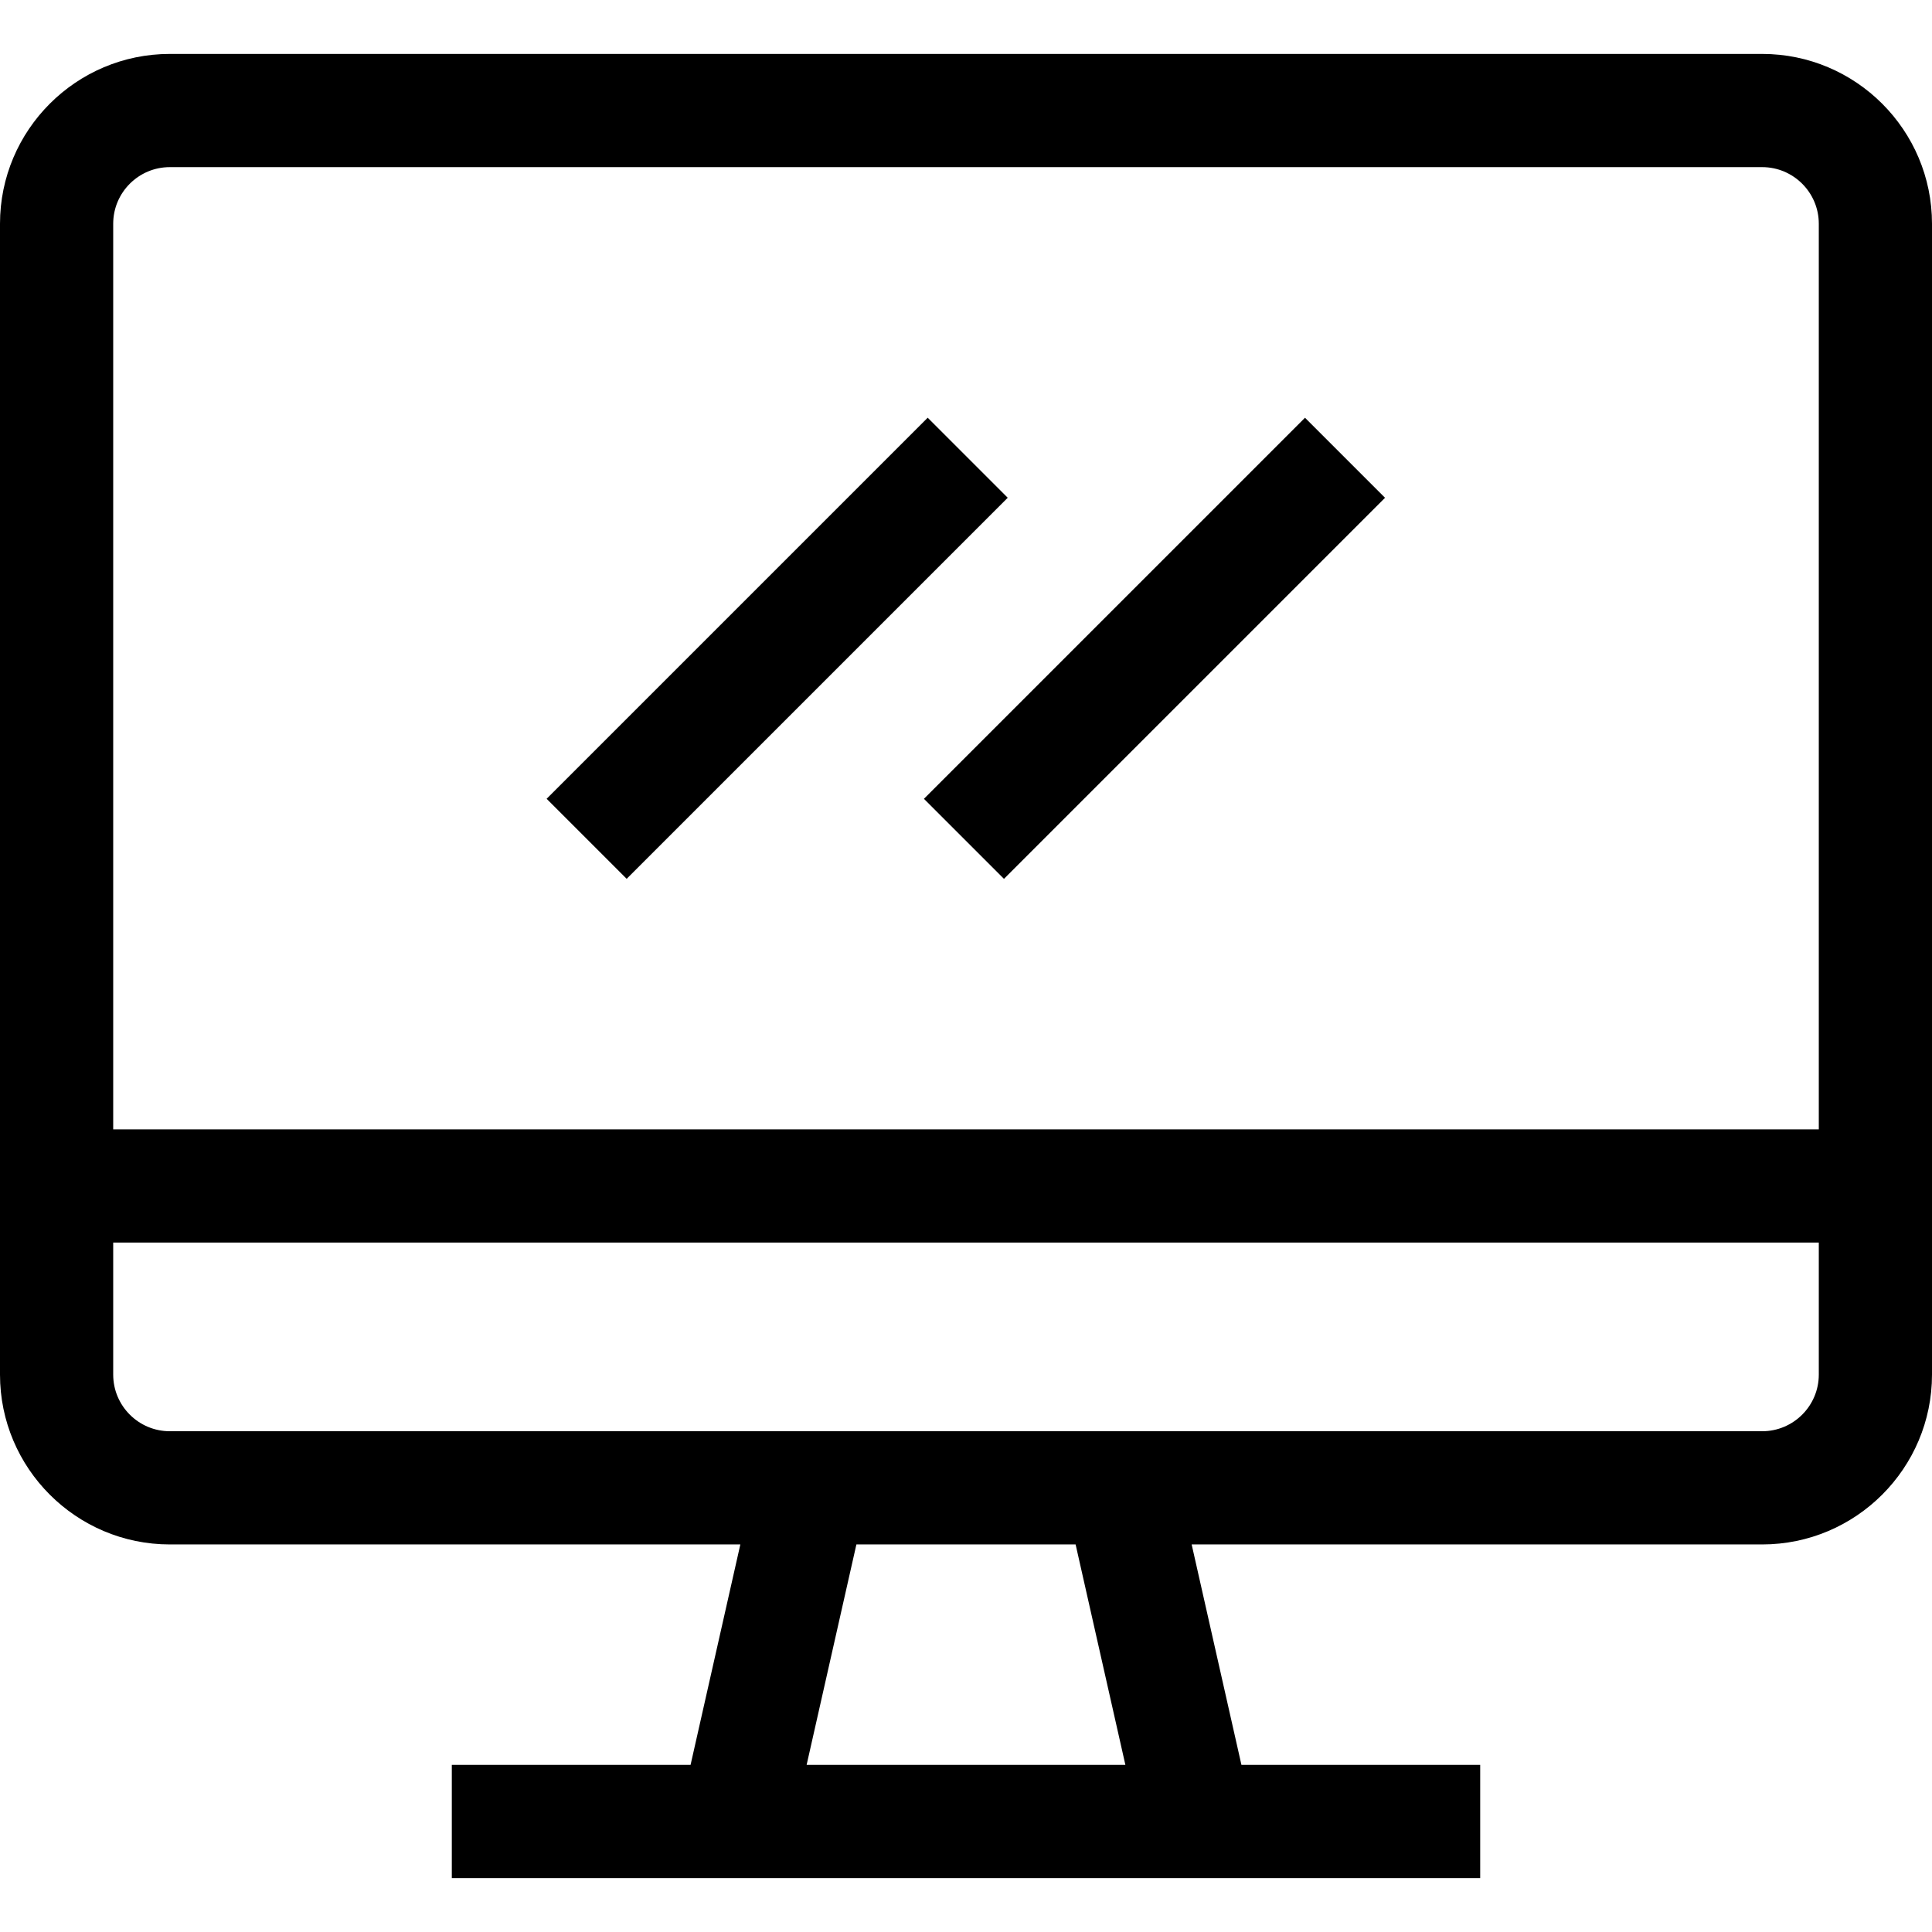
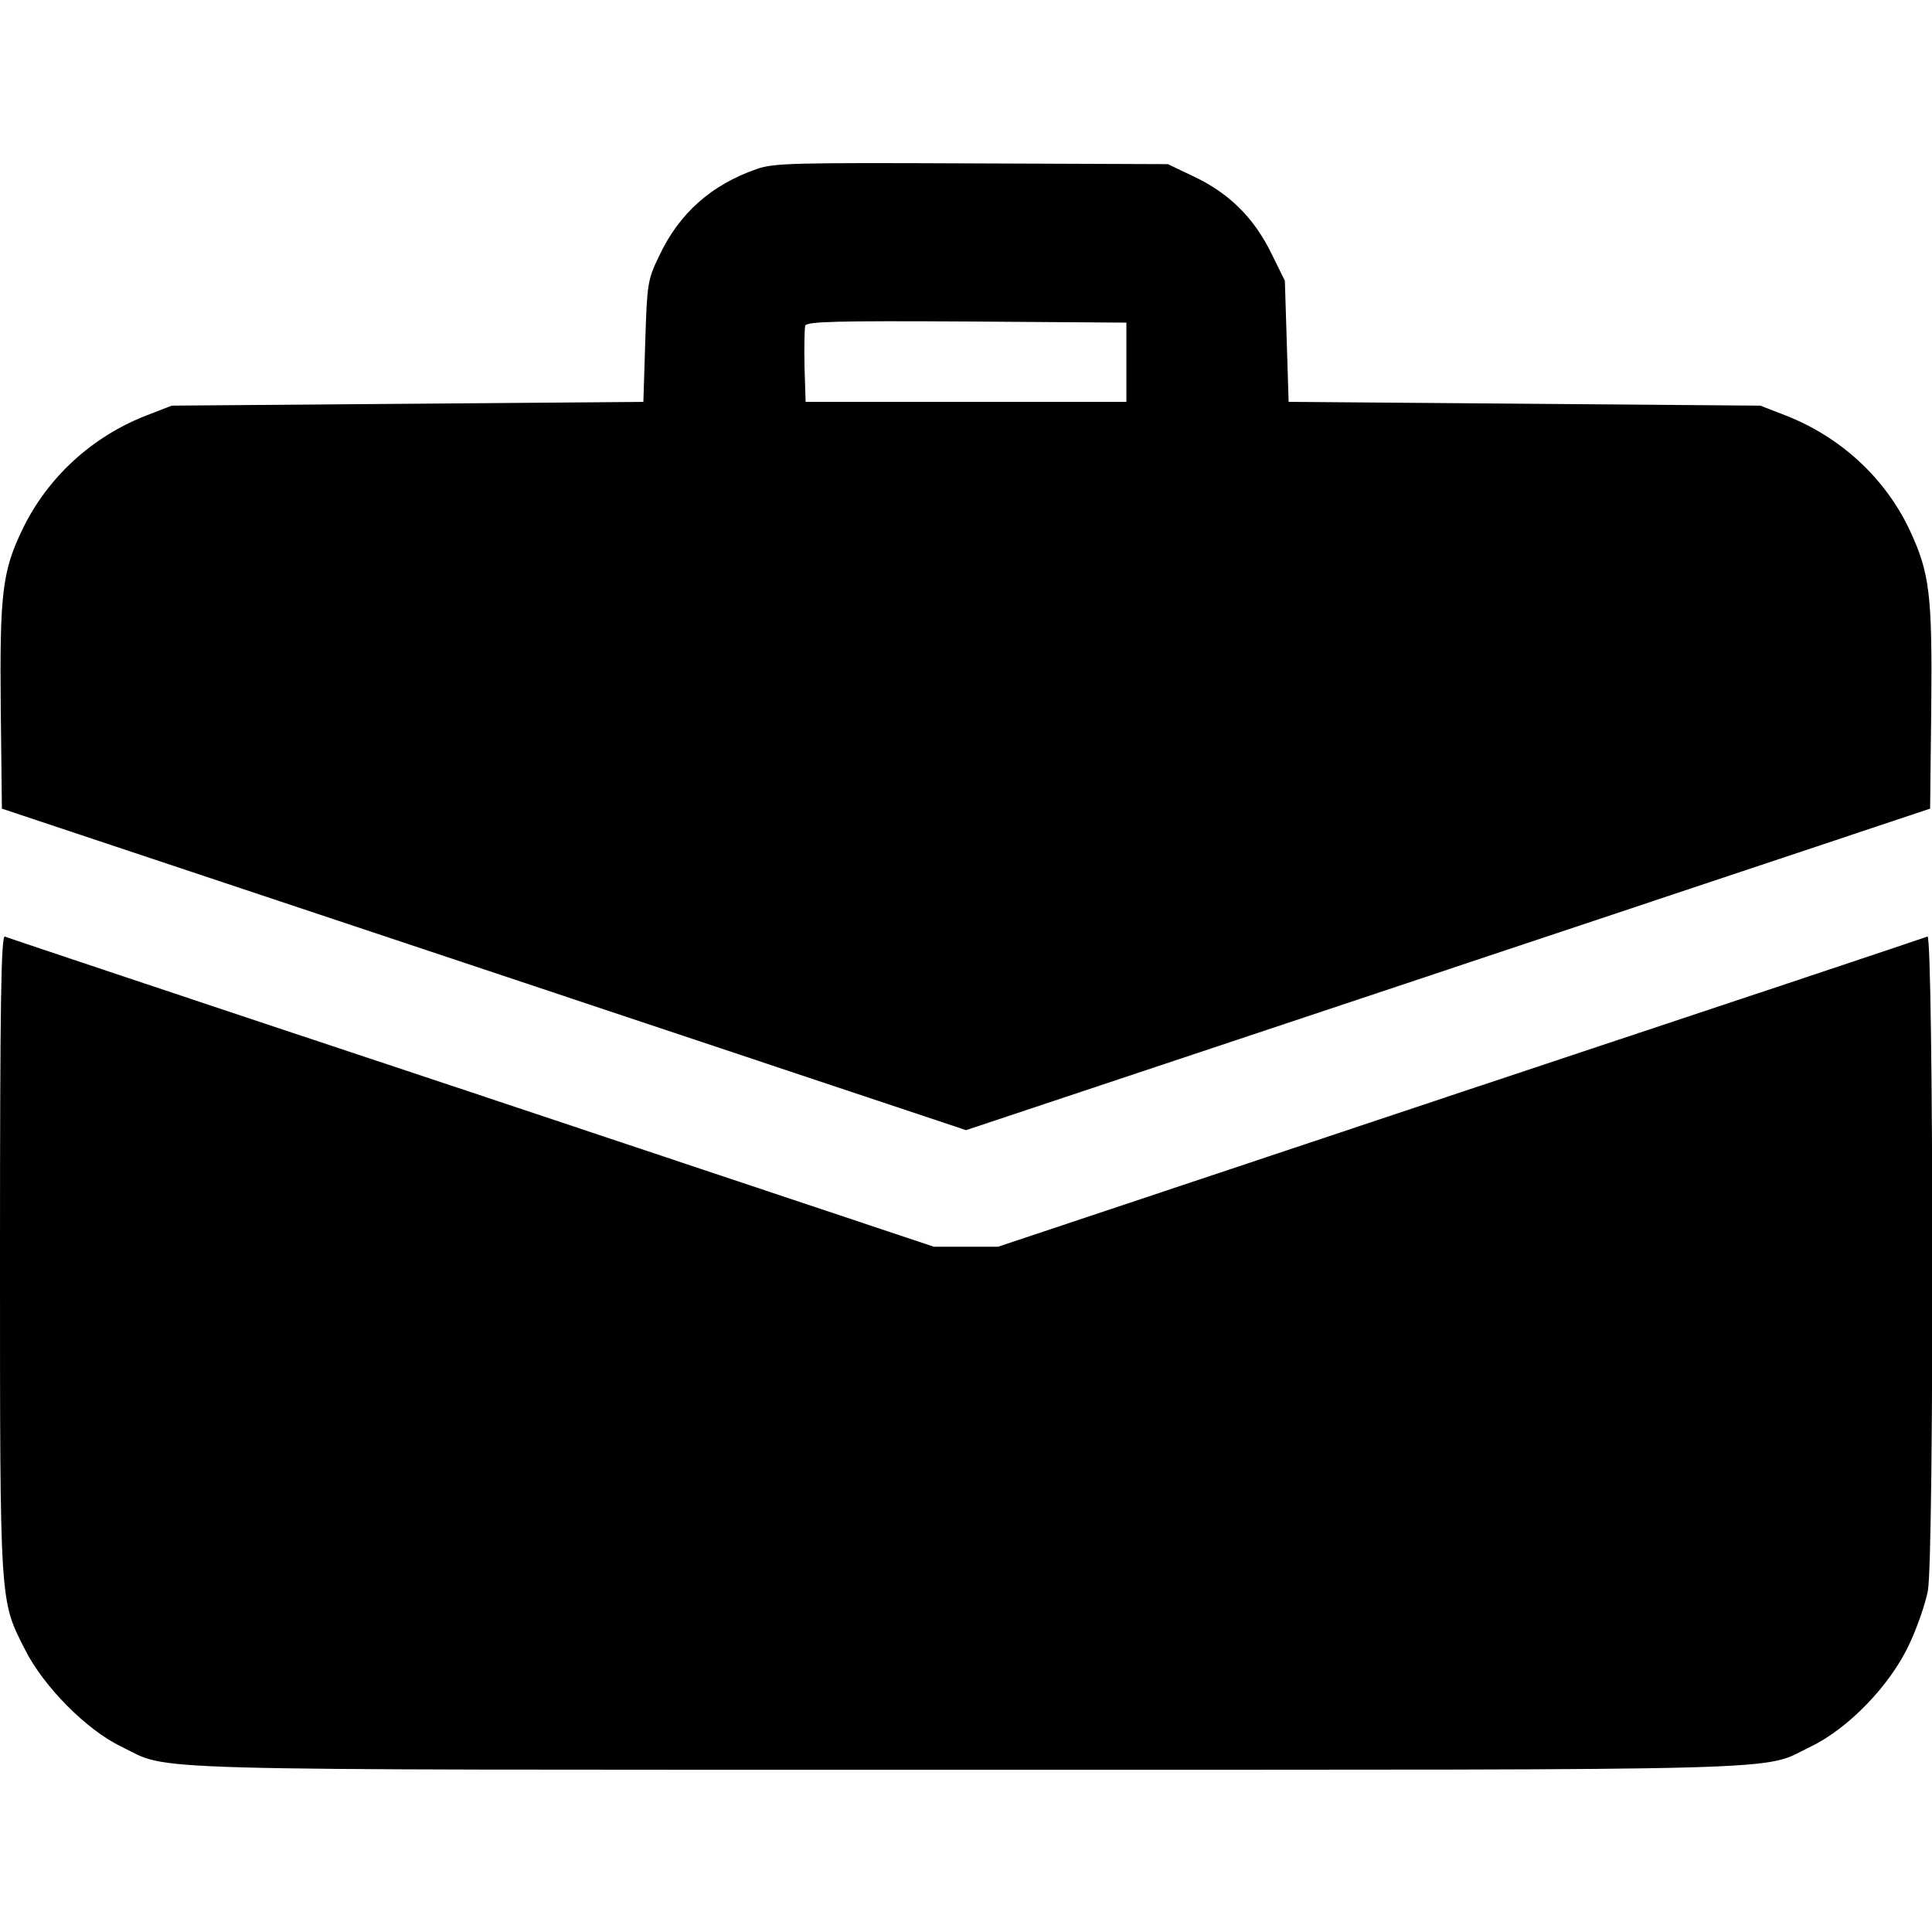
- <svg xmlns="http://www.w3.org/2000/svg" id="Capa_1" enable-background="new 0 0 512 512" height="512" viewBox="0 0 512 512" width="512">
-   <g>
-     <path d="m467 14.292h-422c-24.813 0-45 20.187-45 45v305c0 24.813 20.187 45 45 45h151.198l-13.189 58.416h-63.275v30h272.532v-30h-63.275l-13.189-58.416h151.198c24.813 0 45-20.187 45-45v-305c0-24.813-20.187-45-45-45zm-422 30h422c8.271 0 15 6.729 15 15v240h-452v-240c0-8.271 6.729-15 15-15zm240.047 365 13.189 58.416h-84.471l13.189-58.416zm181.953-30h-422c-8.271 0-15-6.729-15-15v-35h452v35c0 8.271-6.729 15-15 15z" />
-     <path d="m134.582 156.792h142.836v30h-142.836z" transform="matrix(.707 -.707 .707 .707 -61.139 195.981)" />
-     <path d="m234.582 156.792h142.836v30h-142.836z" transform="matrix(.707 -.707 .707 .707 -31.85 266.691)" />
+ <svg xmlns="http://www.w3.org/2000/svg" version="1.0" width="512pt" height="512pt" viewBox="0 0 512 512" preserveAspectRatio="xMidYMid meet">
+   <g transform="translate(0,512) scale(0.1,-0.1)" fill="#000000" stroke="none">
+     <path d="M2005 4672 c-120 -42 -205 -117 -258 -230 -31 -64 -32 -73 -37 -227 l-5 -160 -625 -5 -625 -5 -67 -26 c-144 -56 -262 -164 -328 -301 -54 -111 -61 -171 -58 -477 l3 -264 1278 -426 1277 -426 1278 426 1277 426 3 264 c3 304 -4 360 -57 474 -65 138 -183 247 -329 304 l-67 26 -625 5 -625 5 -5 161 -5 160 -37 75 c-46 93 -112 158 -206 202 l-67 32 -520 2 c-473 2 -524 1 -570 -15z m980 -512 l0 -105 -425 0 -425 0 -3 94 c-1 52 0 101 2 108 5 11 83 13 428 11 l423 -3 0 -105z" />
+     <path d="M0 1799 c0 -936 -1 -918 66 -1050 49 -98 163 -213 254 -257 137 -66 -24 -62 2240 -62 2264 0 2103 -4 2240 62 99 48 209 162 259 269 22 46 44 111 50 143 17 91 15 1740 -1 1734 -7 -3 -564 -189 -1238 -413 l-1225 -409 -85 0 -85 0 -1225 409 c-674 224 -1231 410 -1237 413 -10 3 -13 -169 -13 -839z" />
  </g>
</svg>
